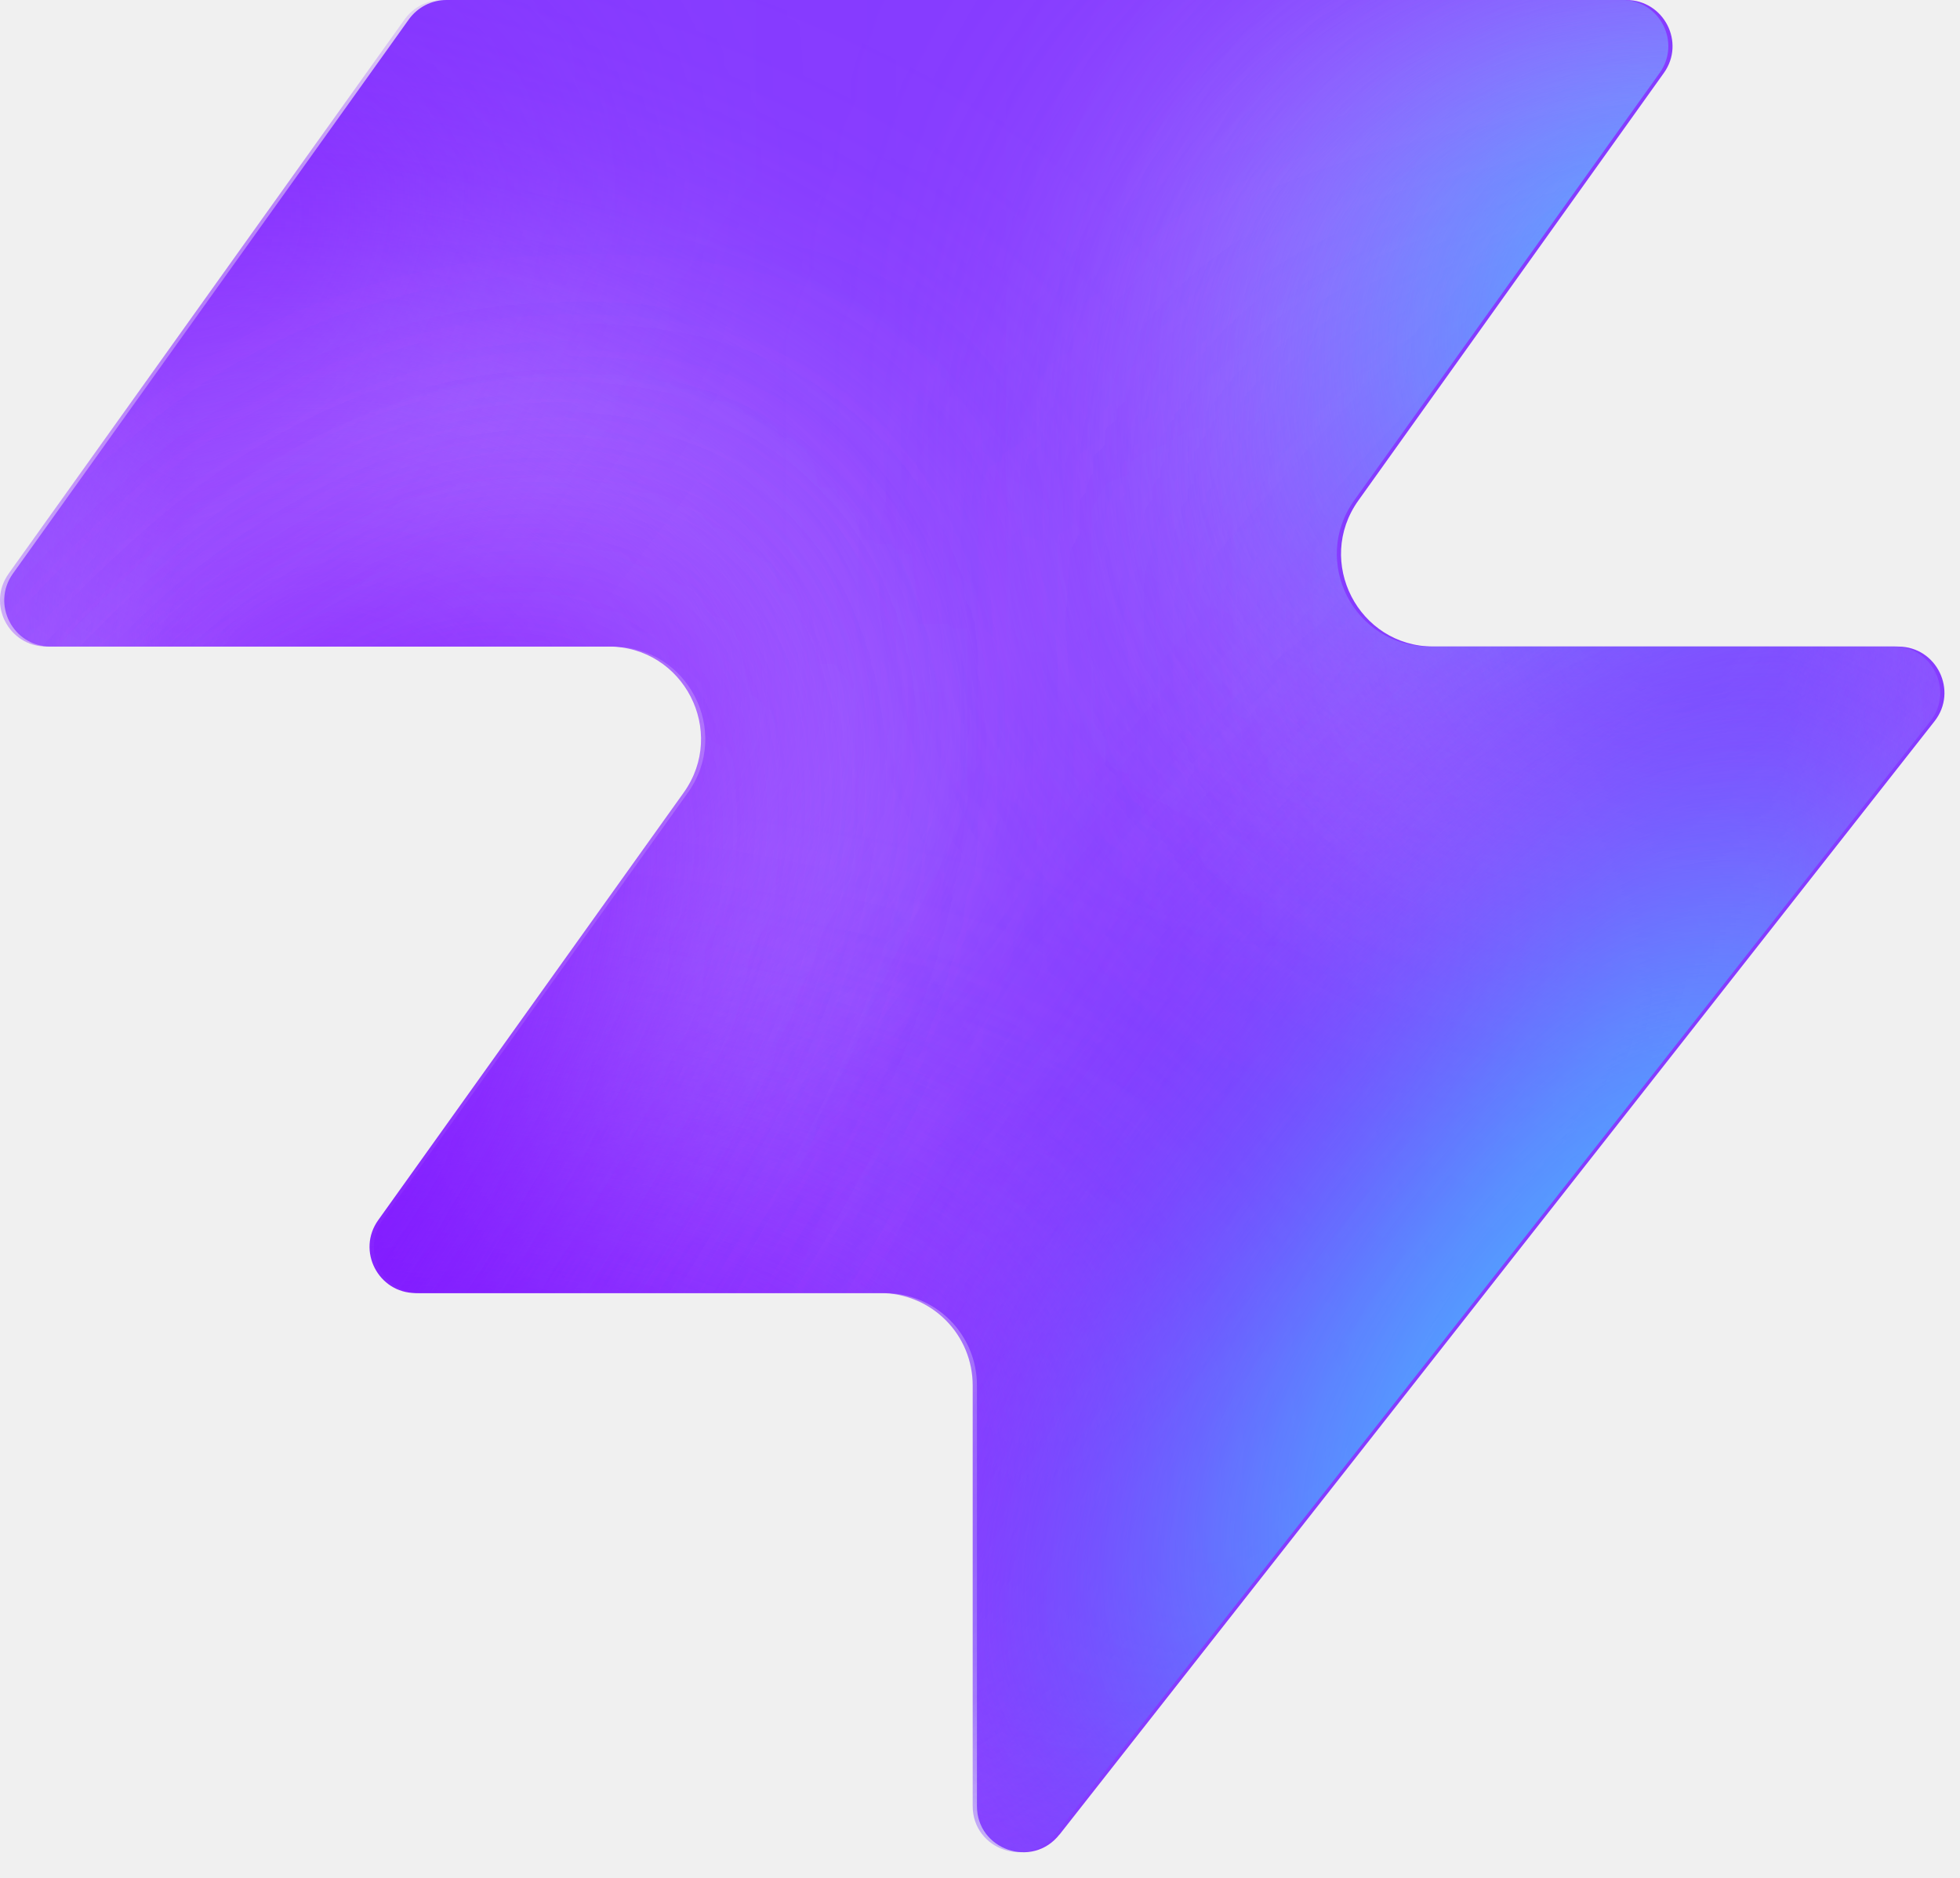
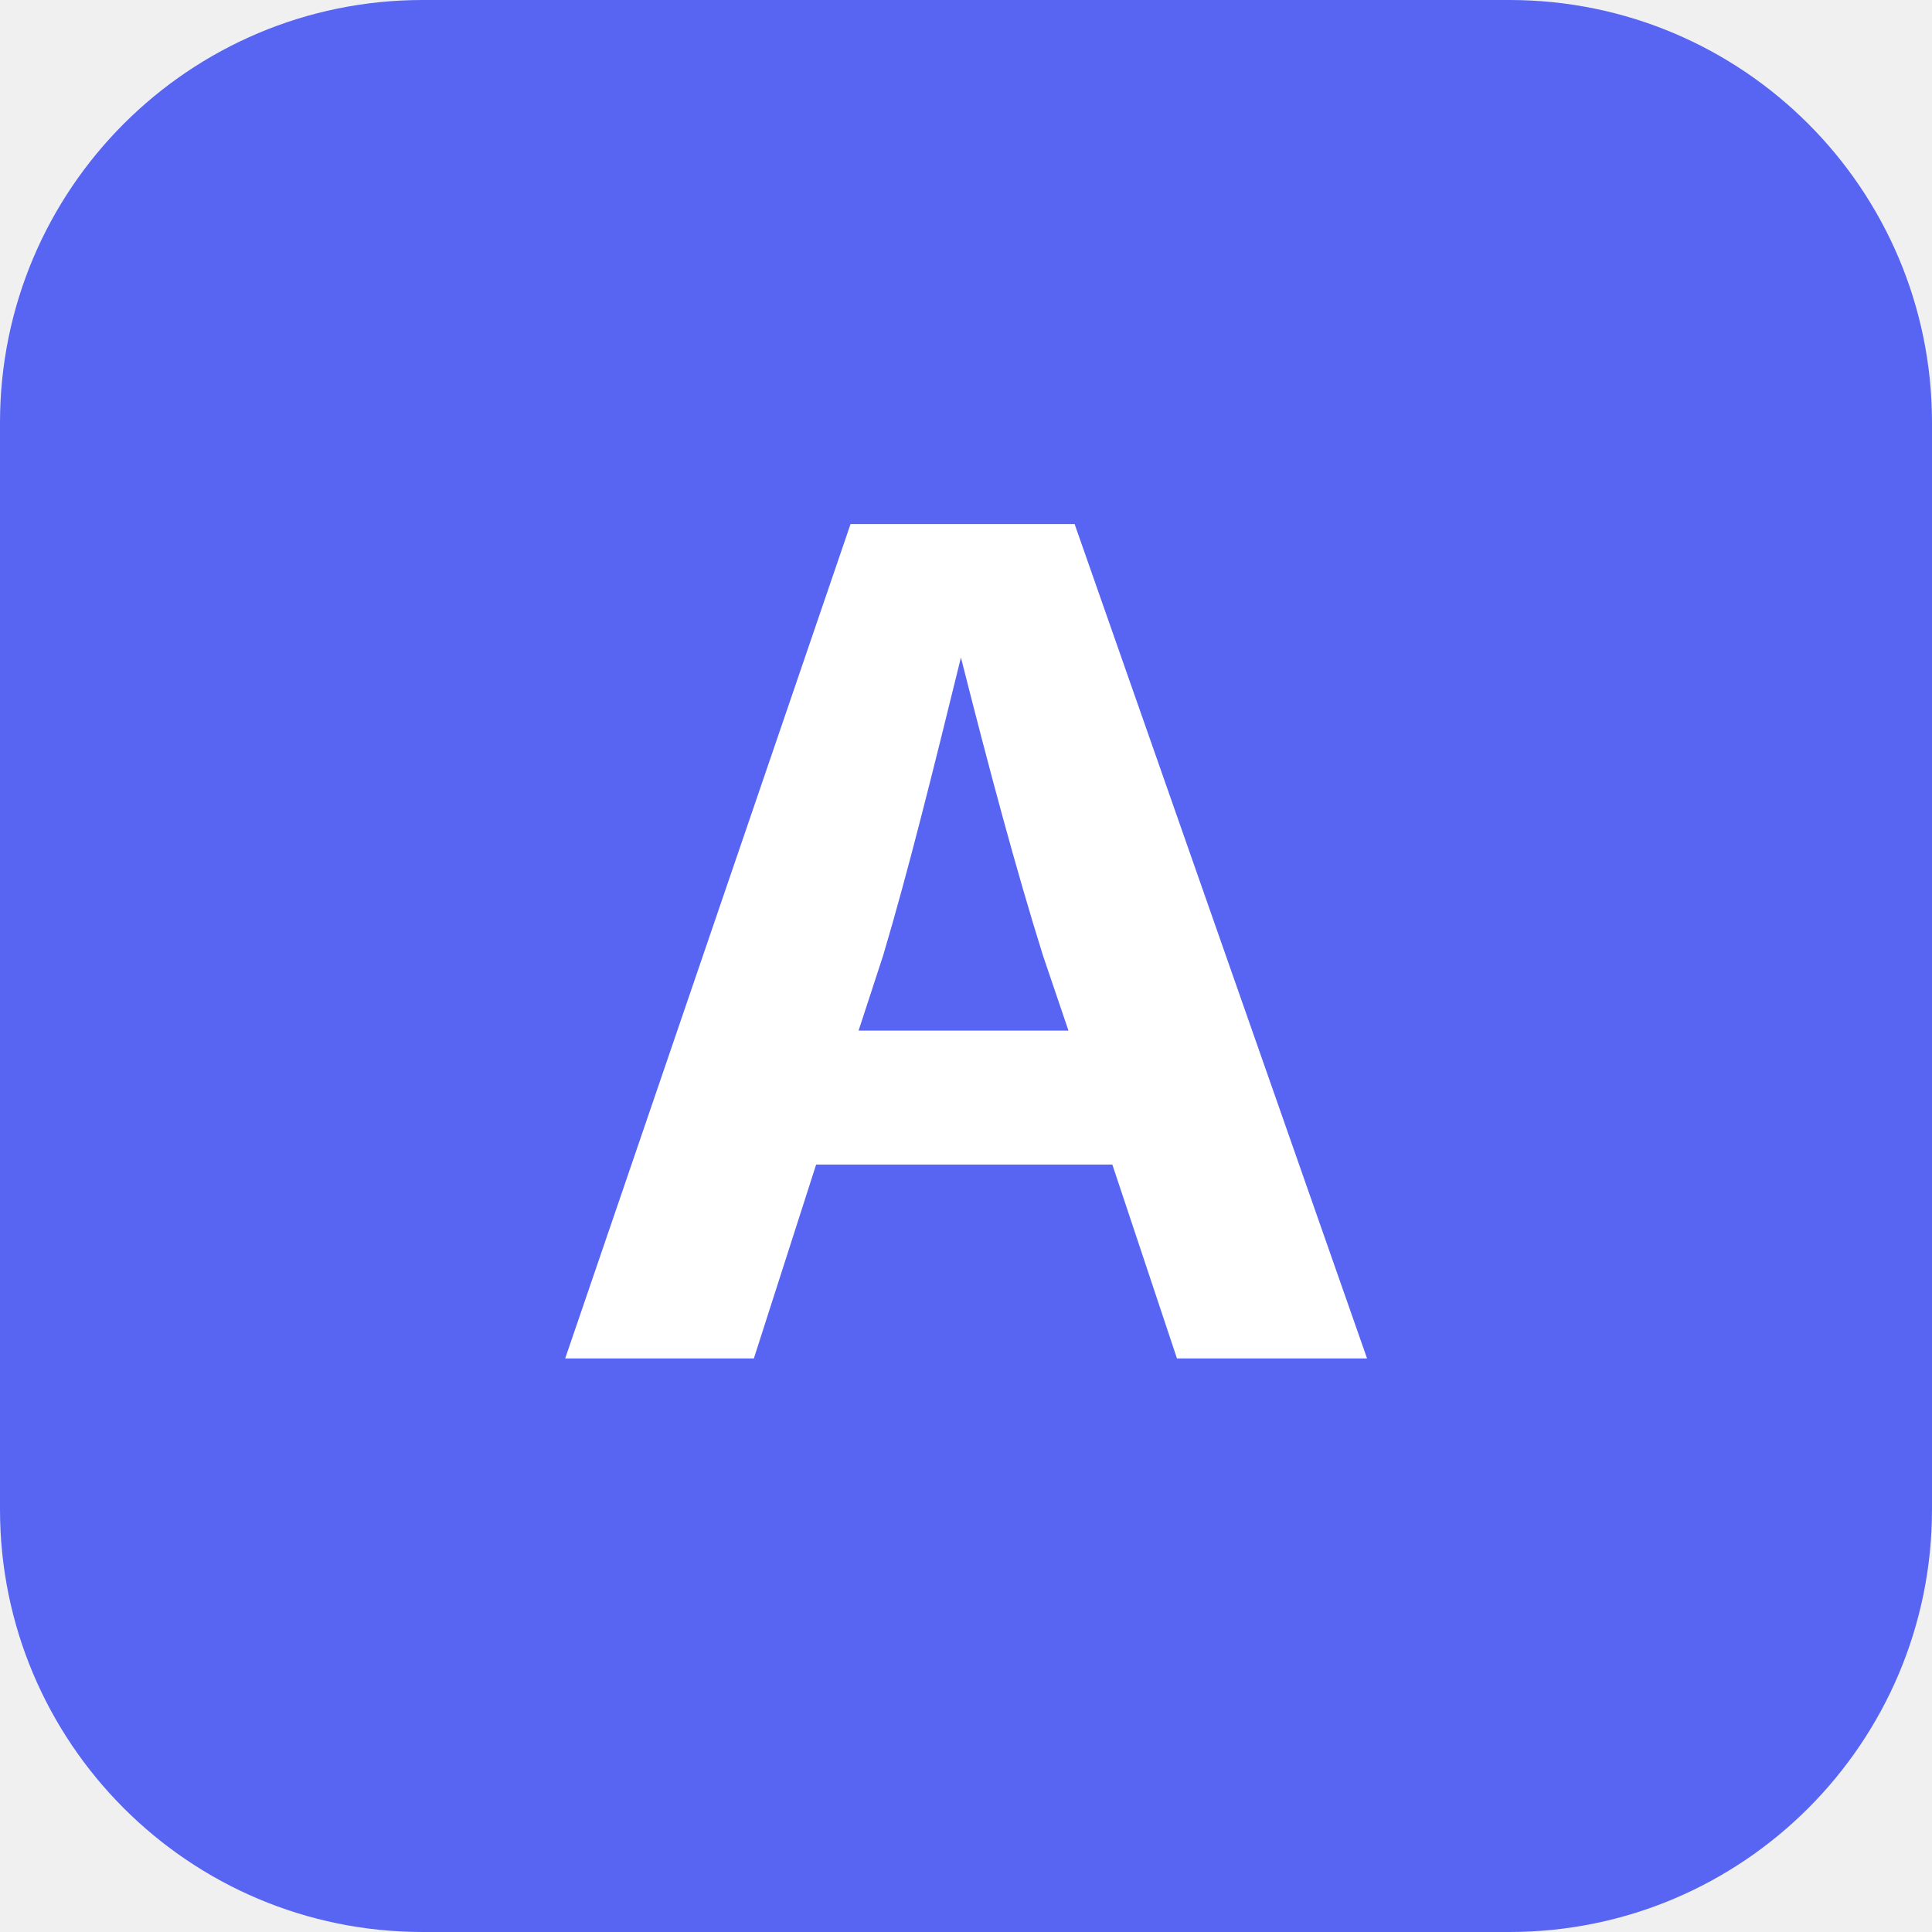
- <svg xmlns="http://www.w3.org/2000/svg" width="48" height="46" fill="none" viewBox="0 0 48 46">
-   <path fill="#863bff" d="M25.946 44.938c-.664.845-2.021.375-2.021-.698V33.937a2.26 2.26 0 0 0-2.262-2.262H10.287c-.92 0-1.456-1.04-.92-1.788l7.48-10.471c1.07-1.497 0-3.578-1.842-3.578H1.237c-.92 0-1.456-1.04-.92-1.788L10.013.474c.214-.297.556-.474.92-.474h28.894c.92 0 1.456 1.04.92 1.788l-7.48 10.471c-1.07 1.498 0 3.579 1.842 3.579h11.377c.943 0 1.473 1.088.89 1.83L25.947 44.94z" style="fill:#863bff;fill:color(display-p3 .525 .23 1);fill-opacity:1" />
-   <mask id="a" width="48" height="46" x="0" y="0" maskUnits="userSpaceOnUse" style="mask-type:alpha">
-     <path fill="#000" d="M25.842 44.938c-.664.844-2.021.375-2.021-.698V33.937a2.26 2.26 0 0 0-2.262-2.262H10.183c-.92 0-1.456-1.04-.92-1.788l7.48-10.471c1.07-1.498 0-3.579-1.842-3.579H1.133c-.92 0-1.456-1.04-.92-1.787L9.91.473c.214-.297.556-.474.92-.474h28.894c.92 0 1.456 1.04.92 1.788l-7.48 10.471c-1.07 1.498 0 3.578 1.842 3.578h11.377c.943 0 1.473 1.088.89 1.832L25.843 44.94z" style="fill:#000;fill-opacity:1" />
-   </mask>
-   <g mask="url(#a)">
-     <g filter="url(#b)">
-       <ellipse cx="5.508" cy="14.704" fill="#ede6ff" rx="5.508" ry="14.704" style="fill:#ede6ff;fill:color(display-p3 .927 .903 1);fill-opacity:1" transform="matrix(.00324 1 1 -.00324 -4.47 31.516)" />
-     </g>
-     <g filter="url(#c)">
-       <ellipse cx="10.399" cy="29.851" fill="#ede6ff" rx="10.399" ry="29.851" style="fill:#ede6ff;fill:color(display-p3 .927 .903 1);fill-opacity:1" transform="matrix(.00324 1 1 -.00324 -39.328 7.883)" />
-     </g>
-     <g filter="url(#d)">
-       <ellipse cx="5.508" cy="30.487" fill="#7e14ff" rx="5.508" ry="30.487" style="fill:#7e14ff;fill:color(display-p3 .492 .077 1);fill-opacity:1" transform="rotate(89.814 -25.913 -14.639)scale(1 -1)" />
-     </g>
-     <g filter="url(#e)">
-       <ellipse cx="5.508" cy="30.599" fill="#7e14ff" rx="5.508" ry="30.599" style="fill:#7e14ff;fill:color(display-p3 .492 .077 1);fill-opacity:1" transform="rotate(89.814 -32.644 -3.334)scale(1 -1)" />
-     </g>
-     <g filter="url(#f)">
-       <ellipse cx="5.508" cy="30.599" fill="#7e14ff" rx="5.508" ry="30.599" style="fill:#7e14ff;fill:color(display-p3 .492 .077 1);fill-opacity:1" transform="matrix(.00324 1 1 -.00324 -34.34 30.47)" />
-     </g>
-     <g filter="url(#g)">
-       <ellipse cx="14.072" cy="22.078" fill="#ede6ff" rx="14.072" ry="22.078" style="fill:#ede6ff;fill:color(display-p3 .927 .903 1);fill-opacity:1" transform="rotate(93.35 24.506 48.493)scale(-1 1)" />
-     </g>
-     <g filter="url(#h)">
-       <ellipse cx="3.47" cy="21.501" fill="#7e14ff" rx="3.47" ry="21.501" style="fill:#7e14ff;fill:color(display-p3 .492 .077 1);fill-opacity:1" transform="rotate(89.009 28.708 47.59)scale(-1 1)" />
-     </g>
-     <g filter="url(#i)">
-       <ellipse cx="3.47" cy="21.501" fill="#7e14ff" rx="3.47" ry="21.501" style="fill:#7e14ff;fill:color(display-p3 .492 .077 1);fill-opacity:1" transform="rotate(89.009 28.708 47.59)scale(-1 1)" />
-     </g>
-     <g filter="url(#j)">
-       <ellipse cx=".387" cy="8.972" fill="#7e14ff" rx="4.407" ry="29.108" style="fill:#7e14ff;fill:color(display-p3 .492 .077 1);fill-opacity:1" transform="rotate(39.51 .387 8.972)" />
-     </g>
-     <g filter="url(#k)">
-       <ellipse cx="47.523" cy="-6.092" fill="#7e14ff" rx="4.407" ry="29.108" style="fill:#7e14ff;fill:color(display-p3 .492 .077 1);fill-opacity:1" transform="rotate(37.892 47.523 -6.092)" />
-     </g>
-     <g filter="url(#l)">
-       <ellipse cx="41.412" cy="6.333" fill="#47bfff" rx="5.971" ry="9.665" style="fill:#47bfff;fill:color(display-p3 .28 .748 1);fill-opacity:1" transform="rotate(37.892 41.412 6.333)" />
-     </g>
-     <g filter="url(#m)">
-       <ellipse cx="-1.879" cy="38.332" fill="#7e14ff" rx="4.407" ry="29.108" style="fill:#7e14ff;fill:color(display-p3 .492 .077 1);fill-opacity:1" transform="rotate(37.892 -1.88 38.332)" />
-     </g>
-     <g filter="url(#n)">
-       <ellipse cx="-1.879" cy="38.332" fill="#7e14ff" rx="4.407" ry="29.108" style="fill:#7e14ff;fill:color(display-p3 .492 .077 1);fill-opacity:1" transform="rotate(37.892 -1.88 38.332)" />
-     </g>
-     <g filter="url(#o)">
-       <ellipse cx="35.651" cy="29.907" fill="#7e14ff" rx="4.407" ry="29.108" style="fill:#7e14ff;fill:color(display-p3 .492 .077 1);fill-opacity:1" transform="rotate(37.892 35.651 29.907)" />
-     </g>
-     <g filter="url(#p)">
-       <ellipse cx="38.418" cy="32.4" fill="#47bfff" rx="5.971" ry="15.297" style="fill:#47bfff;fill:color(display-p3 .28 .748 1);fill-opacity:1" transform="rotate(37.892 38.418 32.4)" />
-     </g>
-   </g>
-   <defs>
-     <filter id="b" width="60.045" height="41.654" x="-19.77" y="16.149" color-interpolation-filters="sRGB" filterUnits="userSpaceOnUse">
-       <feFlood flood-opacity="0" result="BackgroundImageFix" />
-       <feBlend in="SourceGraphic" in2="BackgroundImageFix" result="shape" />
-       <feGaussianBlur result="effect1_foregroundBlur_2002_17158" stdDeviation="7.659" />
-     </filter>
-     <filter id="c" width="90.34" height="51.437" x="-54.613" y="-7.533" color-interpolation-filters="sRGB" filterUnits="userSpaceOnUse">
-       <feFlood flood-opacity="0" result="BackgroundImageFix" />
-       <feBlend in="SourceGraphic" in2="BackgroundImageFix" result="shape" />
-       <feGaussianBlur result="effect1_foregroundBlur_2002_17158" stdDeviation="7.659" />
-     </filter>
-     <filter id="d" width="79.355" height="29.4" x="-49.64" y="2.03" color-interpolation-filters="sRGB" filterUnits="userSpaceOnUse">
-       <feFlood flood-opacity="0" result="BackgroundImageFix" />
-       <feBlend in="SourceGraphic" in2="BackgroundImageFix" result="shape" />
-       <feGaussianBlur result="effect1_foregroundBlur_2002_17158" stdDeviation="4.596" />
-     </filter>
-     <filter id="e" width="79.579" height="29.4" x="-45.045" y="20.029" color-interpolation-filters="sRGB" filterUnits="userSpaceOnUse">
-       <feFlood flood-opacity="0" result="BackgroundImageFix" />
-       <feBlend in="SourceGraphic" in2="BackgroundImageFix" result="shape" />
-       <feGaussianBlur result="effect1_foregroundBlur_2002_17158" stdDeviation="4.596" />
-     </filter>
-     <filter id="f" width="79.579" height="29.4" x="-43.513" y="21.178" color-interpolation-filters="sRGB" filterUnits="userSpaceOnUse">
-       <feFlood flood-opacity="0" result="BackgroundImageFix" />
-       <feBlend in="SourceGraphic" in2="BackgroundImageFix" result="shape" />
-       <feGaussianBlur result="effect1_foregroundBlur_2002_17158" stdDeviation="4.596" />
-     </filter>
-     <filter id="g" width="74.749" height="58.852" x="15.756" y="-17.901" color-interpolation-filters="sRGB" filterUnits="userSpaceOnUse">
-       <feFlood flood-opacity="0" result="BackgroundImageFix" />
-       <feBlend in="SourceGraphic" in2="BackgroundImageFix" result="shape" />
-       <feGaussianBlur result="effect1_foregroundBlur_2002_17158" stdDeviation="7.659" />
-     </filter>
-     <filter id="h" width="61.377" height="25.362" x="23.548" y="2.284" color-interpolation-filters="sRGB" filterUnits="userSpaceOnUse">
-       <feFlood flood-opacity="0" result="BackgroundImageFix" />
-       <feBlend in="SourceGraphic" in2="BackgroundImageFix" result="shape" />
-       <feGaussianBlur result="effect1_foregroundBlur_2002_17158" stdDeviation="4.596" />
-     </filter>
-     <filter id="i" width="61.377" height="25.362" x="23.548" y="2.284" color-interpolation-filters="sRGB" filterUnits="userSpaceOnUse">
-       <feFlood flood-opacity="0" result="BackgroundImageFix" />
-       <feBlend in="SourceGraphic" in2="BackgroundImageFix" result="shape" />
-       <feGaussianBlur result="effect1_foregroundBlur_2002_17158" stdDeviation="4.596" />
-     </filter>
-     <filter id="j" width="56.045" height="63.649" x="-27.636" y="-22.853" color-interpolation-filters="sRGB" filterUnits="userSpaceOnUse">
-       <feFlood flood-opacity="0" result="BackgroundImageFix" />
-       <feBlend in="SourceGraphic" in2="BackgroundImageFix" result="shape" />
-       <feGaussianBlur result="effect1_foregroundBlur_2002_17158" stdDeviation="4.596" />
-     </filter>
-     <filter id="k" width="54.814" height="64.646" x="20.116" y="-38.415" color-interpolation-filters="sRGB" filterUnits="userSpaceOnUse">
-       <feFlood flood-opacity="0" result="BackgroundImageFix" />
-       <feBlend in="SourceGraphic" in2="BackgroundImageFix" result="shape" />
-       <feGaussianBlur result="effect1_foregroundBlur_2002_17158" stdDeviation="4.596" />
-     </filter>
-     <filter id="l" width="33.541" height="35.313" x="24.641" y="-11.323" color-interpolation-filters="sRGB" filterUnits="userSpaceOnUse">
-       <feFlood flood-opacity="0" result="BackgroundImageFix" />
-       <feBlend in="SourceGraphic" in2="BackgroundImageFix" result="shape" />
-       <feGaussianBlur result="effect1_foregroundBlur_2002_17158" stdDeviation="4.596" />
-     </filter>
-     <filter id="m" width="54.814" height="64.646" x="-29.286" y="6.009" color-interpolation-filters="sRGB" filterUnits="userSpaceOnUse">
-       <feFlood flood-opacity="0" result="BackgroundImageFix" />
-       <feBlend in="SourceGraphic" in2="BackgroundImageFix" result="shape" />
-       <feGaussianBlur result="effect1_foregroundBlur_2002_17158" stdDeviation="4.596" />
-     </filter>
-     <filter id="n" width="54.814" height="64.646" x="-29.286" y="6.009" color-interpolation-filters="sRGB" filterUnits="userSpaceOnUse">
-       <feFlood flood-opacity="0" result="BackgroundImageFix" />
-       <feBlend in="SourceGraphic" in2="BackgroundImageFix" result="shape" />
-       <feGaussianBlur result="effect1_foregroundBlur_2002_17158" stdDeviation="4.596" />
-     </filter>
-     <filter id="o" width="54.814" height="64.646" x="8.244" y="-2.416" color-interpolation-filters="sRGB" filterUnits="userSpaceOnUse">
-       <feFlood flood-opacity="0" result="BackgroundImageFix" />
-       <feBlend in="SourceGraphic" in2="BackgroundImageFix" result="shape" />
-       <feGaussianBlur result="effect1_foregroundBlur_2002_17158" stdDeviation="4.596" />
-     </filter>
-     <filter id="p" width="39.409" height="43.623" x="18.713" y="10.588" color-interpolation-filters="sRGB" filterUnits="userSpaceOnUse">
-       <feFlood flood-opacity="0" result="BackgroundImageFix" />
-       <feBlend in="SourceGraphic" in2="BackgroundImageFix" result="shape" />
-       <feGaussianBlur result="effect1_foregroundBlur_2002_17158" stdDeviation="4.596" />
-     </filter>
-   </defs>
+ <svg xmlns="http://www.w3.org/2000/svg" viewBox="0 0 64 64">
+   <rect width="64" height="64" rx="14" fill="#5865f2" />
+   <text x="32" y="45" font-family="Inter, system-ui, sans-serif" font-size="38" font-weight="700" fill="#ffffff" text-anchor="middle">A</text>
</svg>
